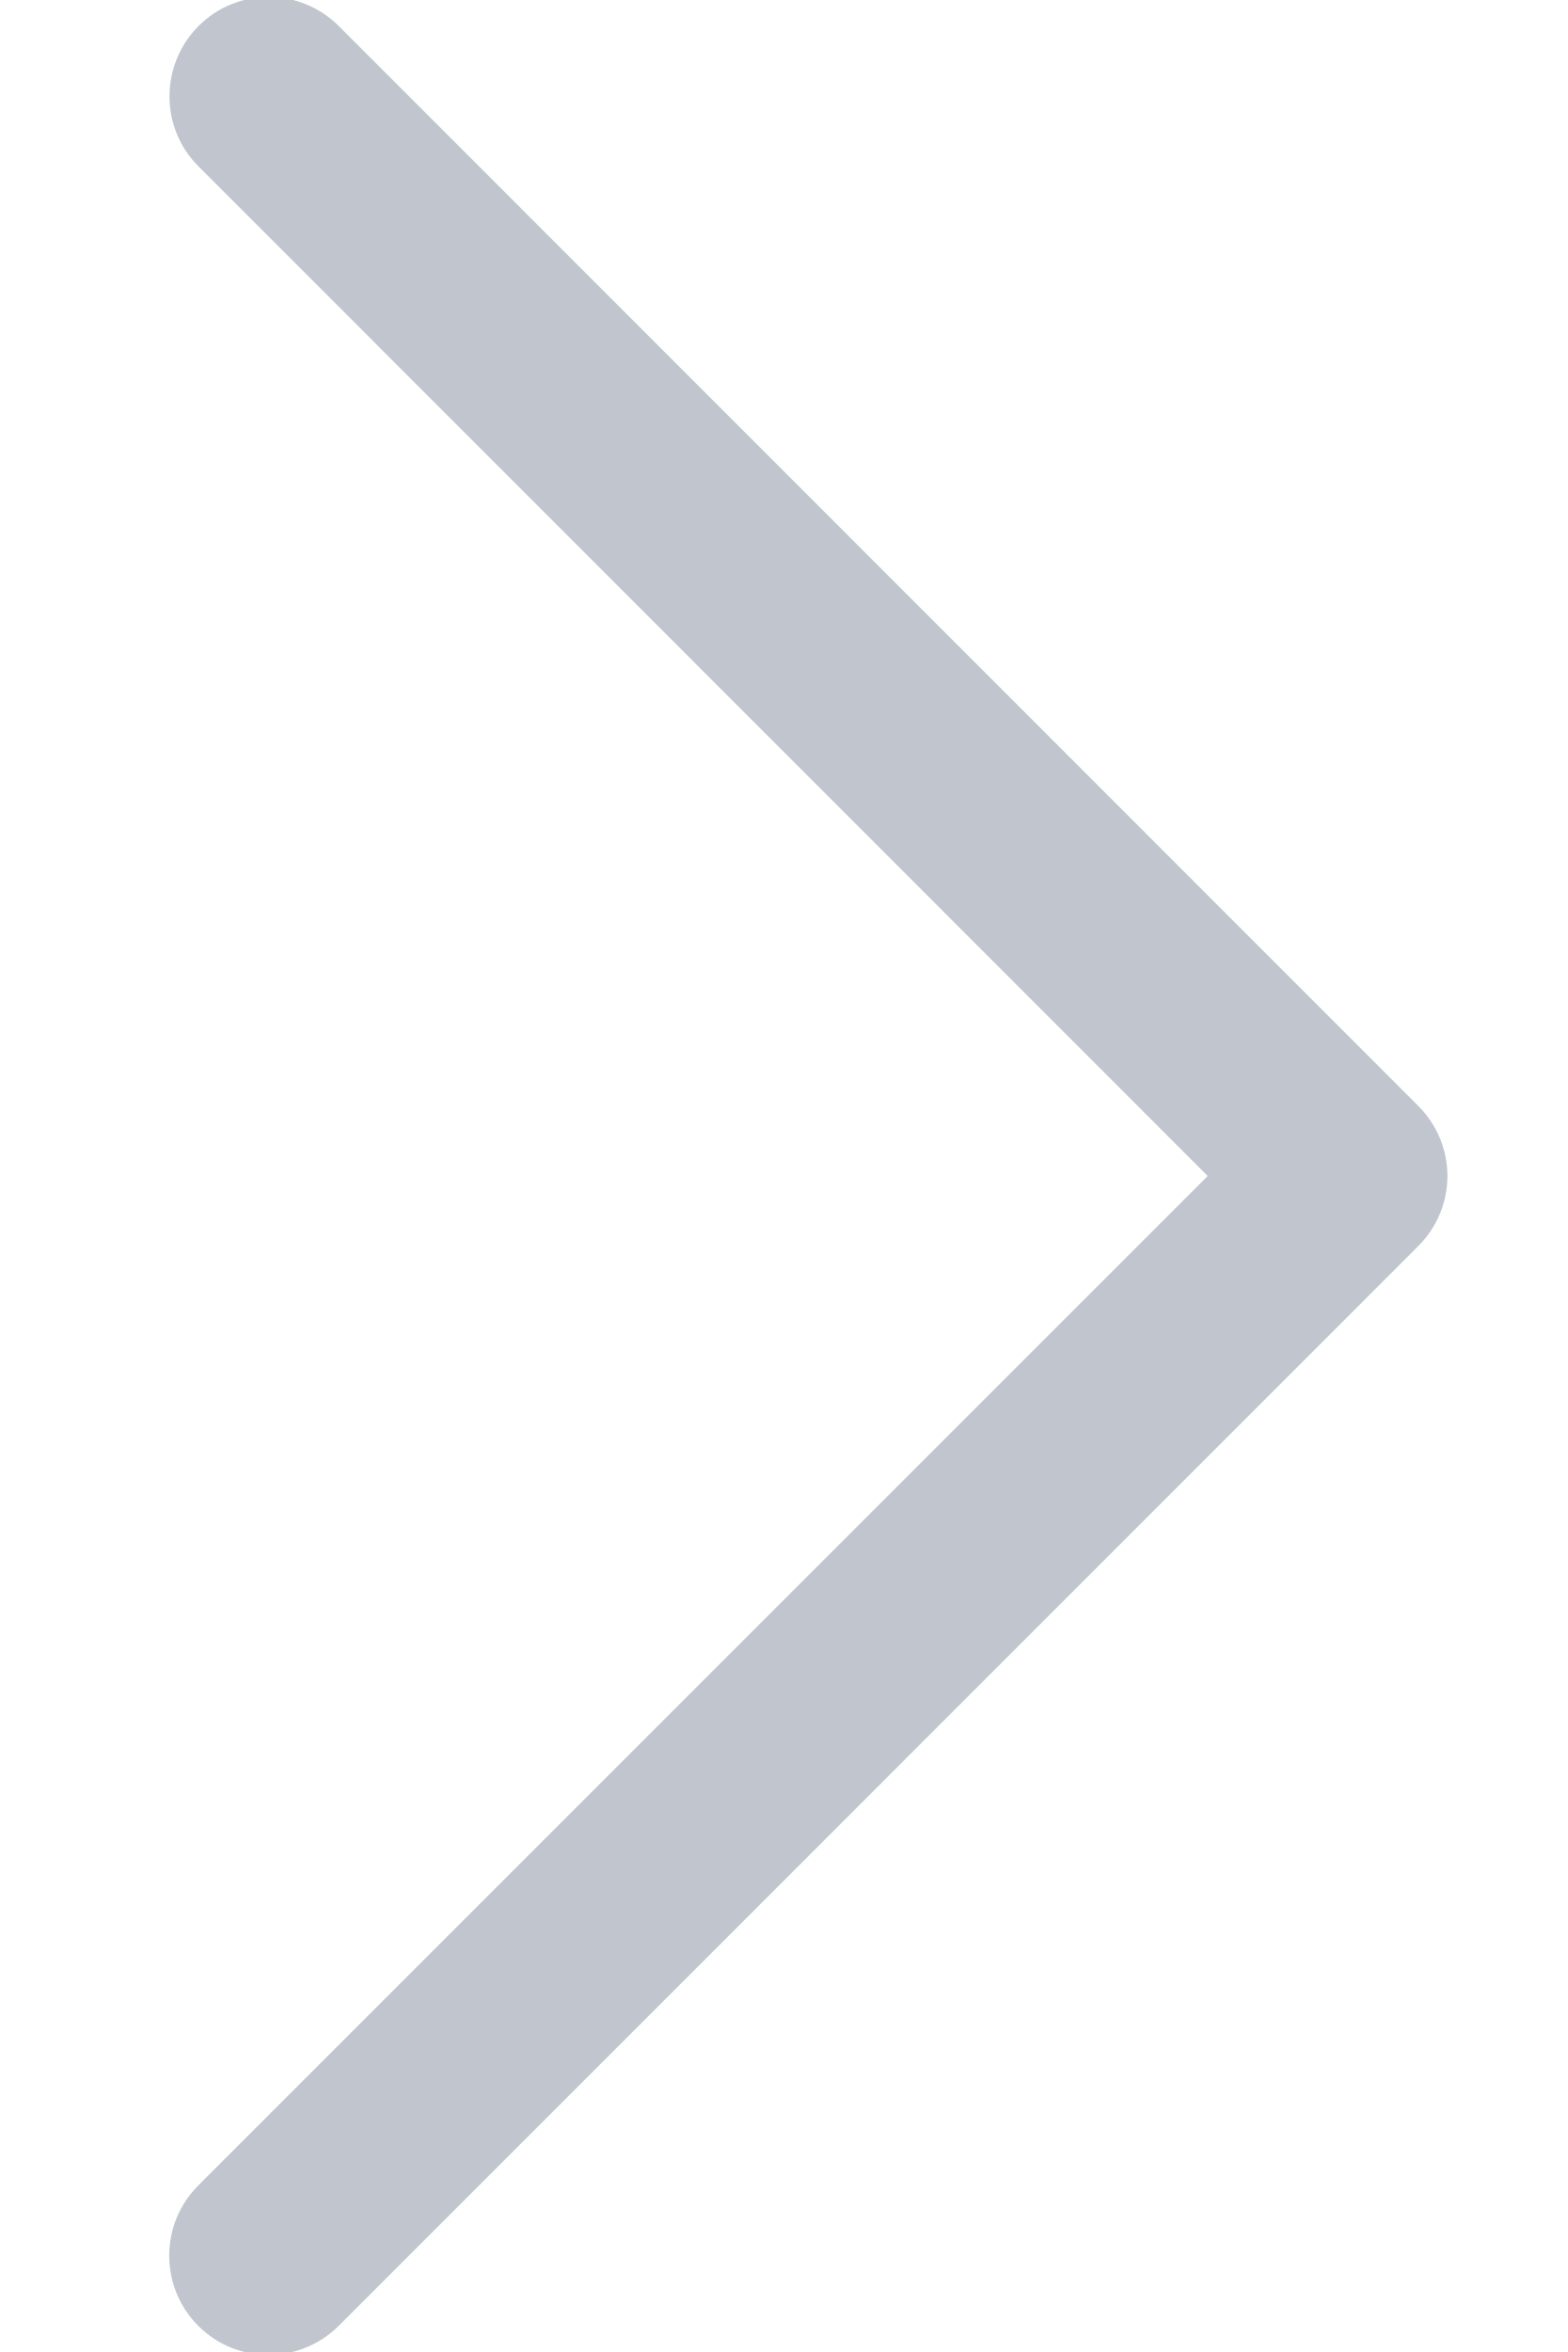
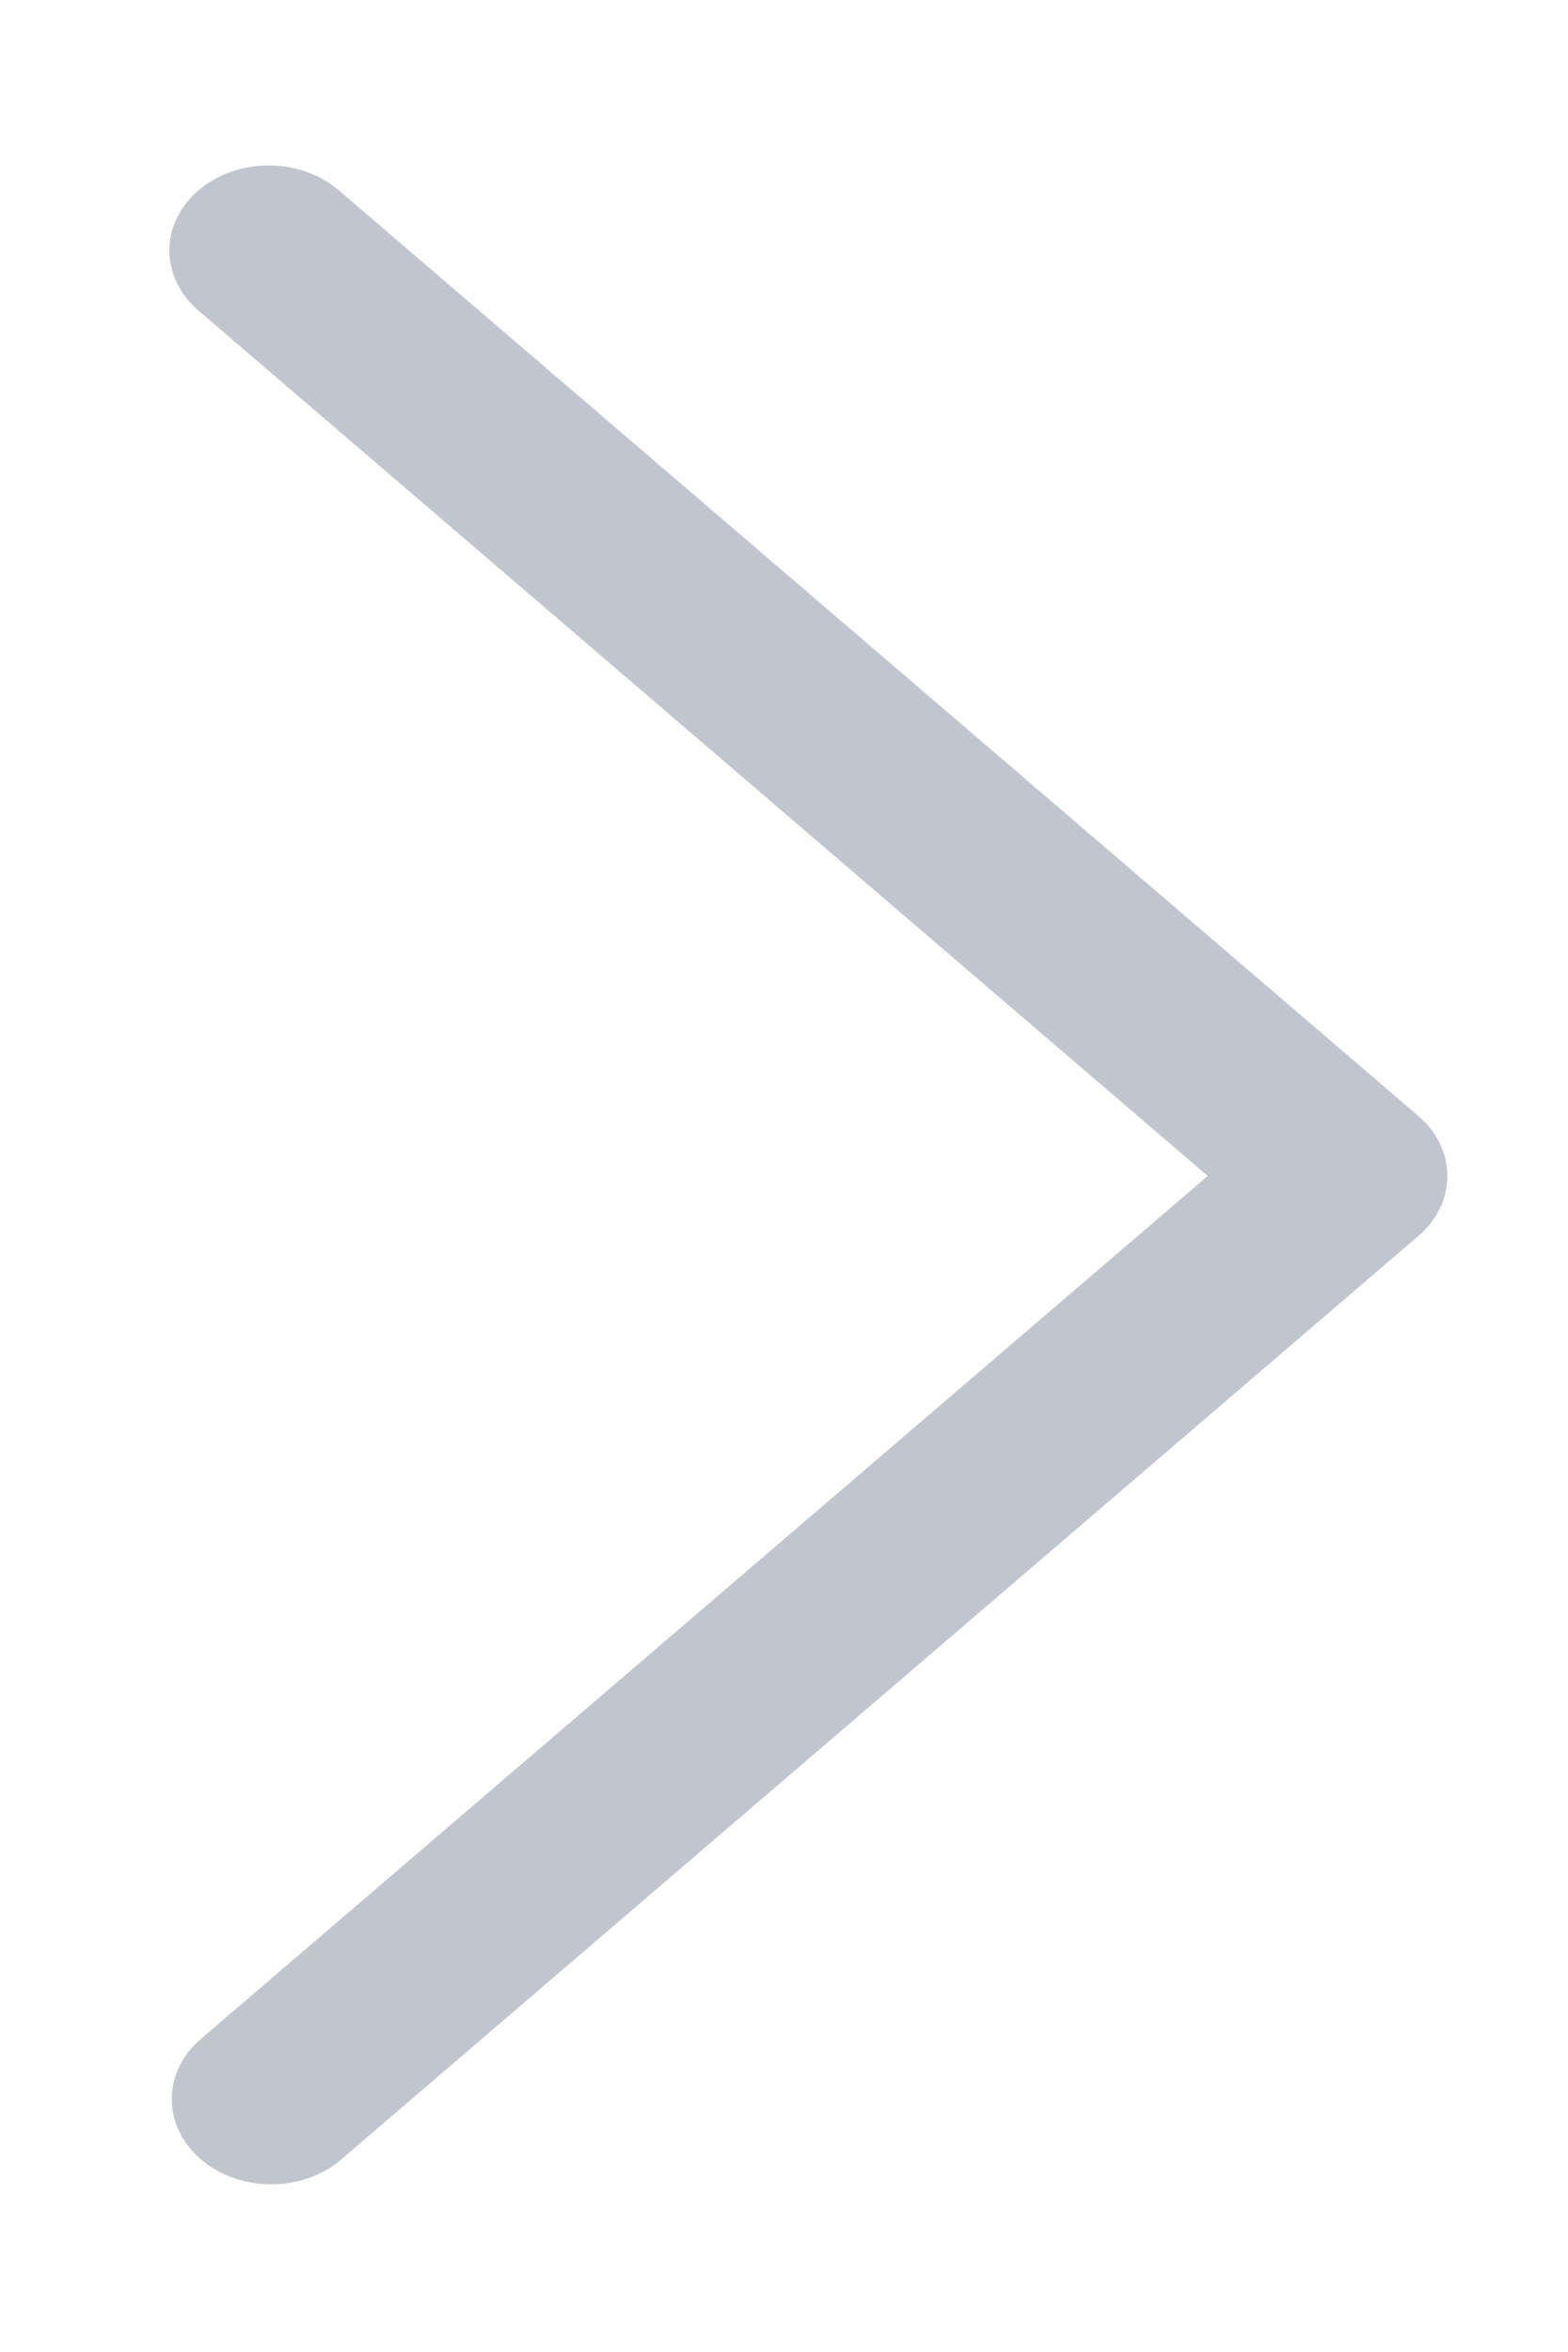
- <svg xmlns="http://www.w3.org/2000/svg" version="1.1" id="Layer_1" x="0px" y="0px" width="8px" height="12px" viewBox="0 0 8 12" enable-background="new 0 0 8 12" xml:space="preserve">
-   <path fill="#C1C6CE" d="M7.237,5.642L1.729,0.133c-0.198-0.198-0.519-0.198-0.716,0s-0.198,0.519,0,0.716L6.163,6l-5.151,5.15  c-0.198,0.198-0.198,0.519,0,0.717c0.099,0.099,0.229,0.148,0.358,0.148c0.129,0,0.259-0.05,0.358-0.148l5.509-5.509  C7.436,6.16,7.436,5.84,7.237,5.642z" />
+ <svg xmlns="http://www.w3.org/2000/svg" width="8" height="12" viewBox="0 0 8 12" fill="none">
+   <path d="M7.237 5.693L1.729 0.971C1.531 0.802 1.211 0.802 1.013 0.971C0.815 1.141 0.815 1.415 1.013 1.585L6.163 6L1.012 10.414C0.827 10.585 0.832 10.852 1.025 11.017C1.217 11.182 1.528 11.188 1.728 11.029L7.237 6.307C7.333 6.226 7.386 6.115 7.386 6C7.386 5.885 7.333 5.774 7.237 5.693Z" fill="#C1C6CE" />
</svg>
